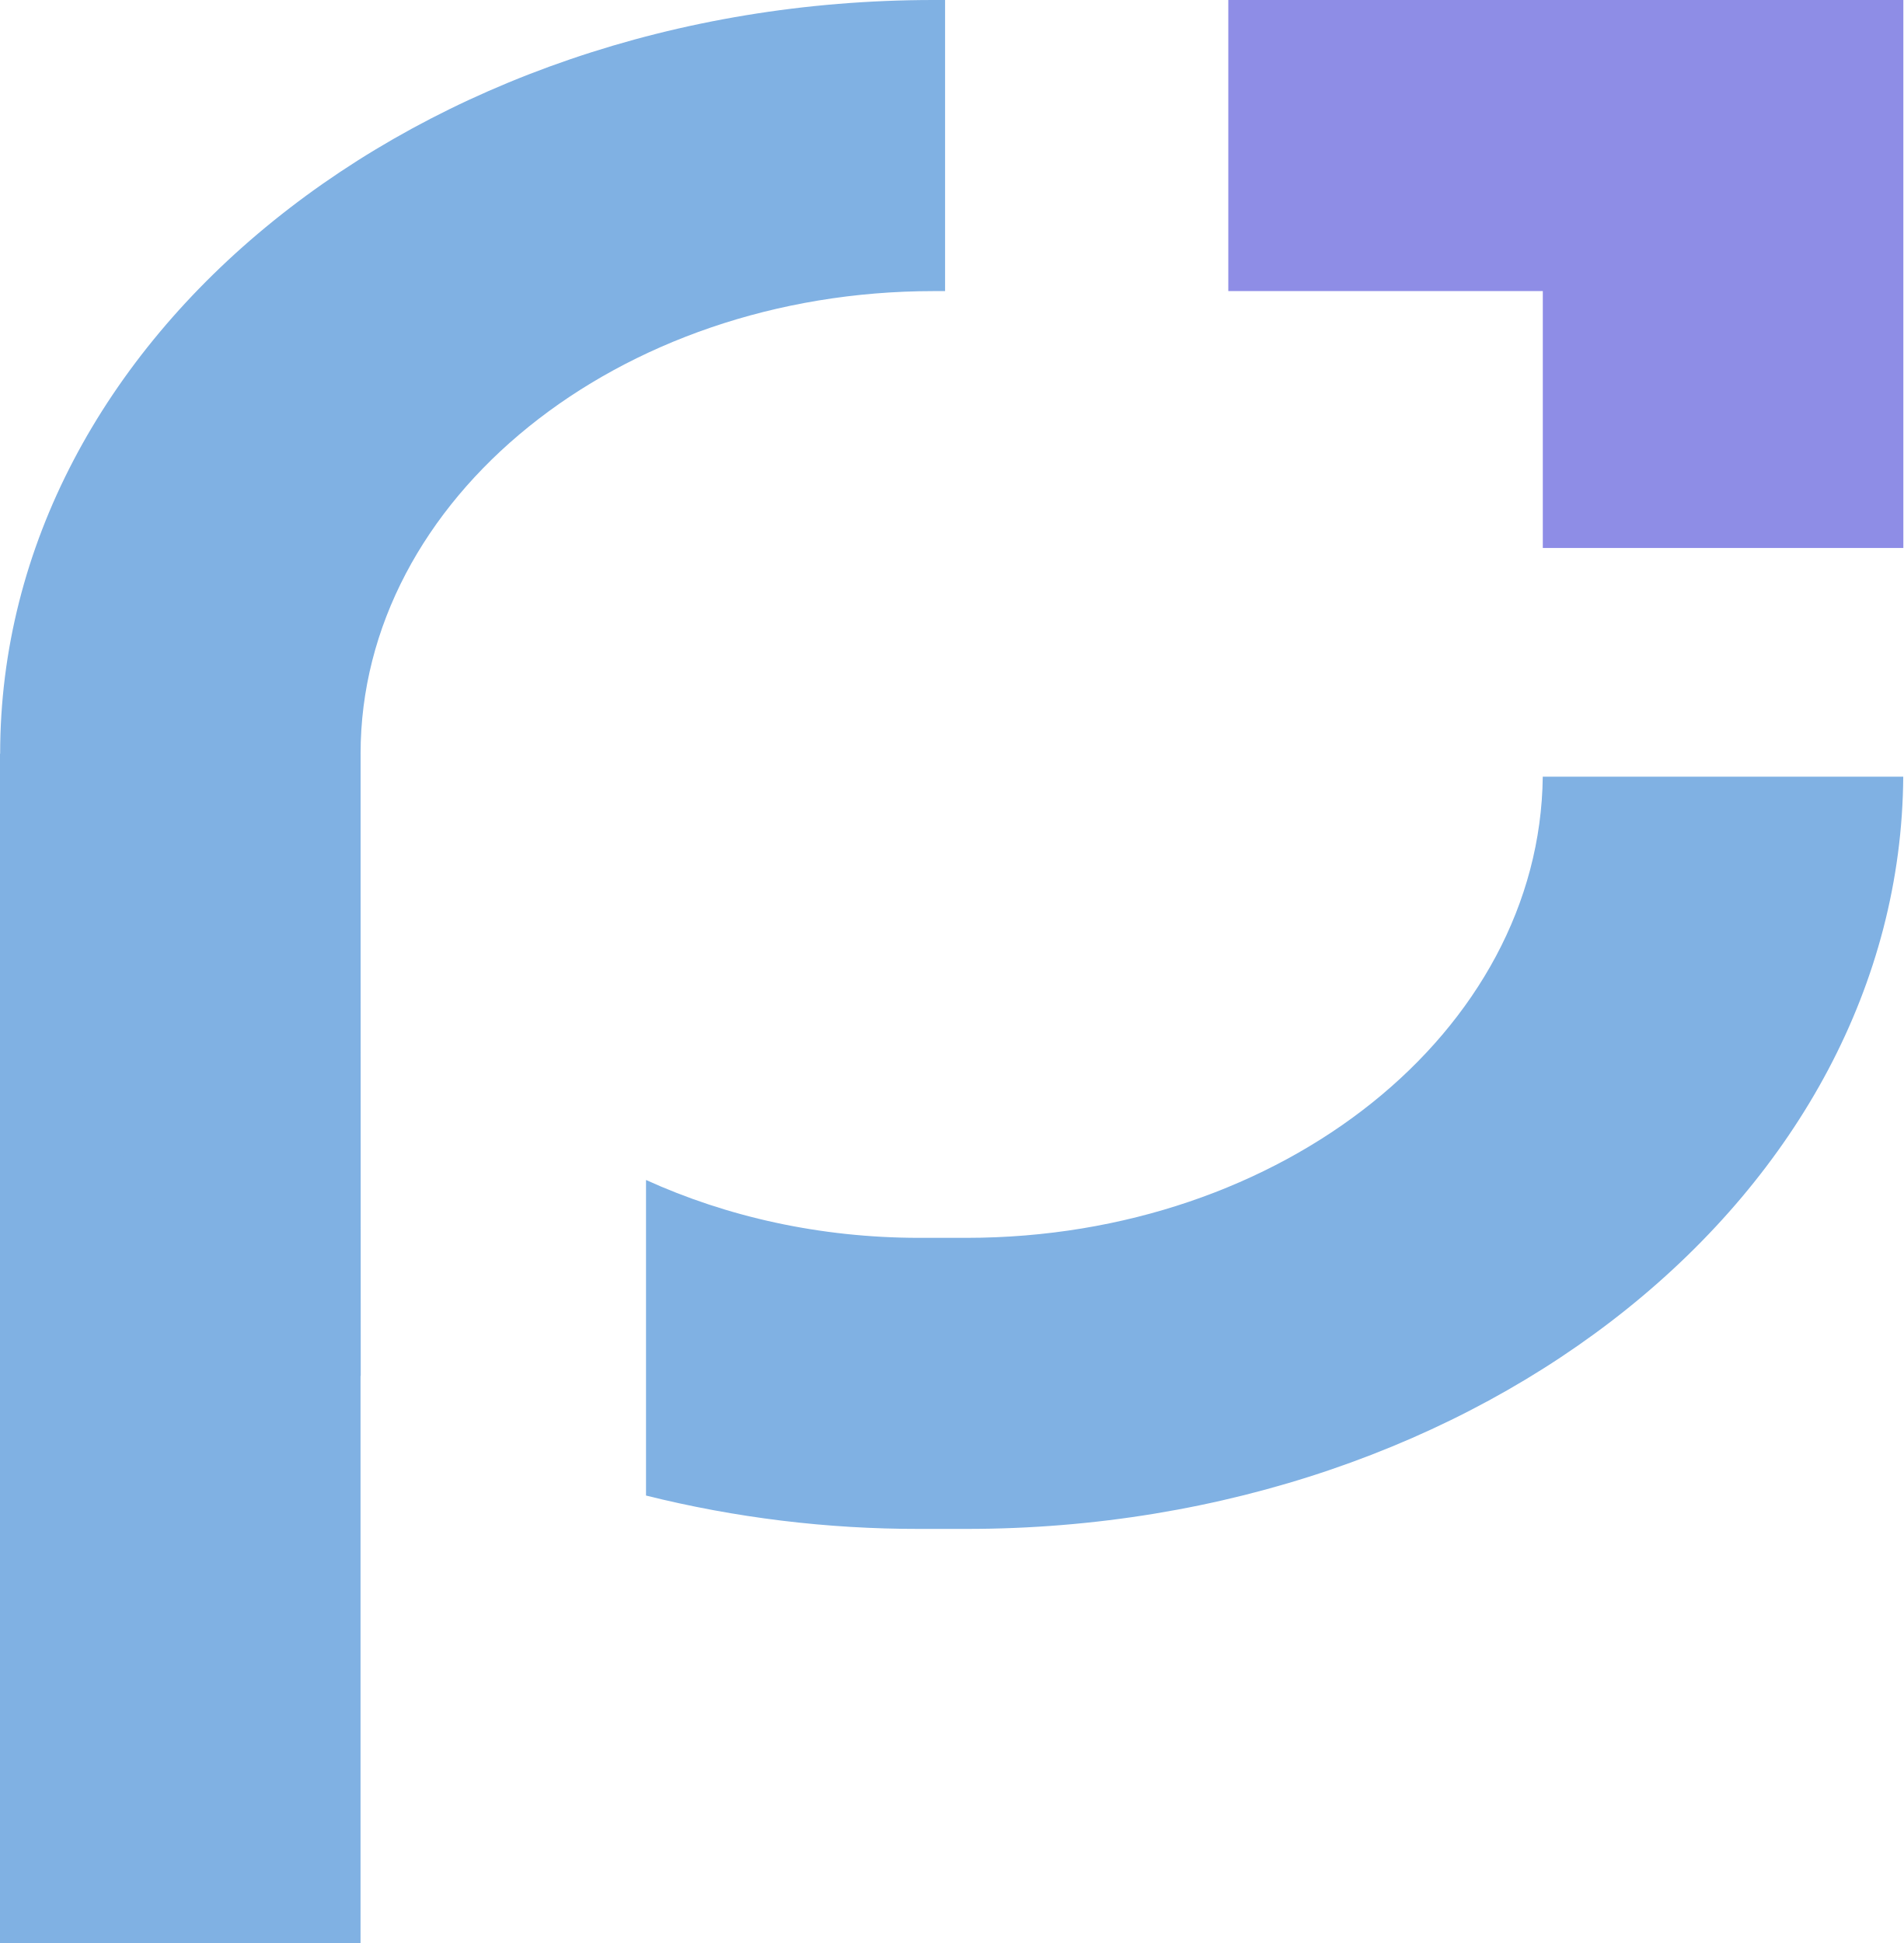
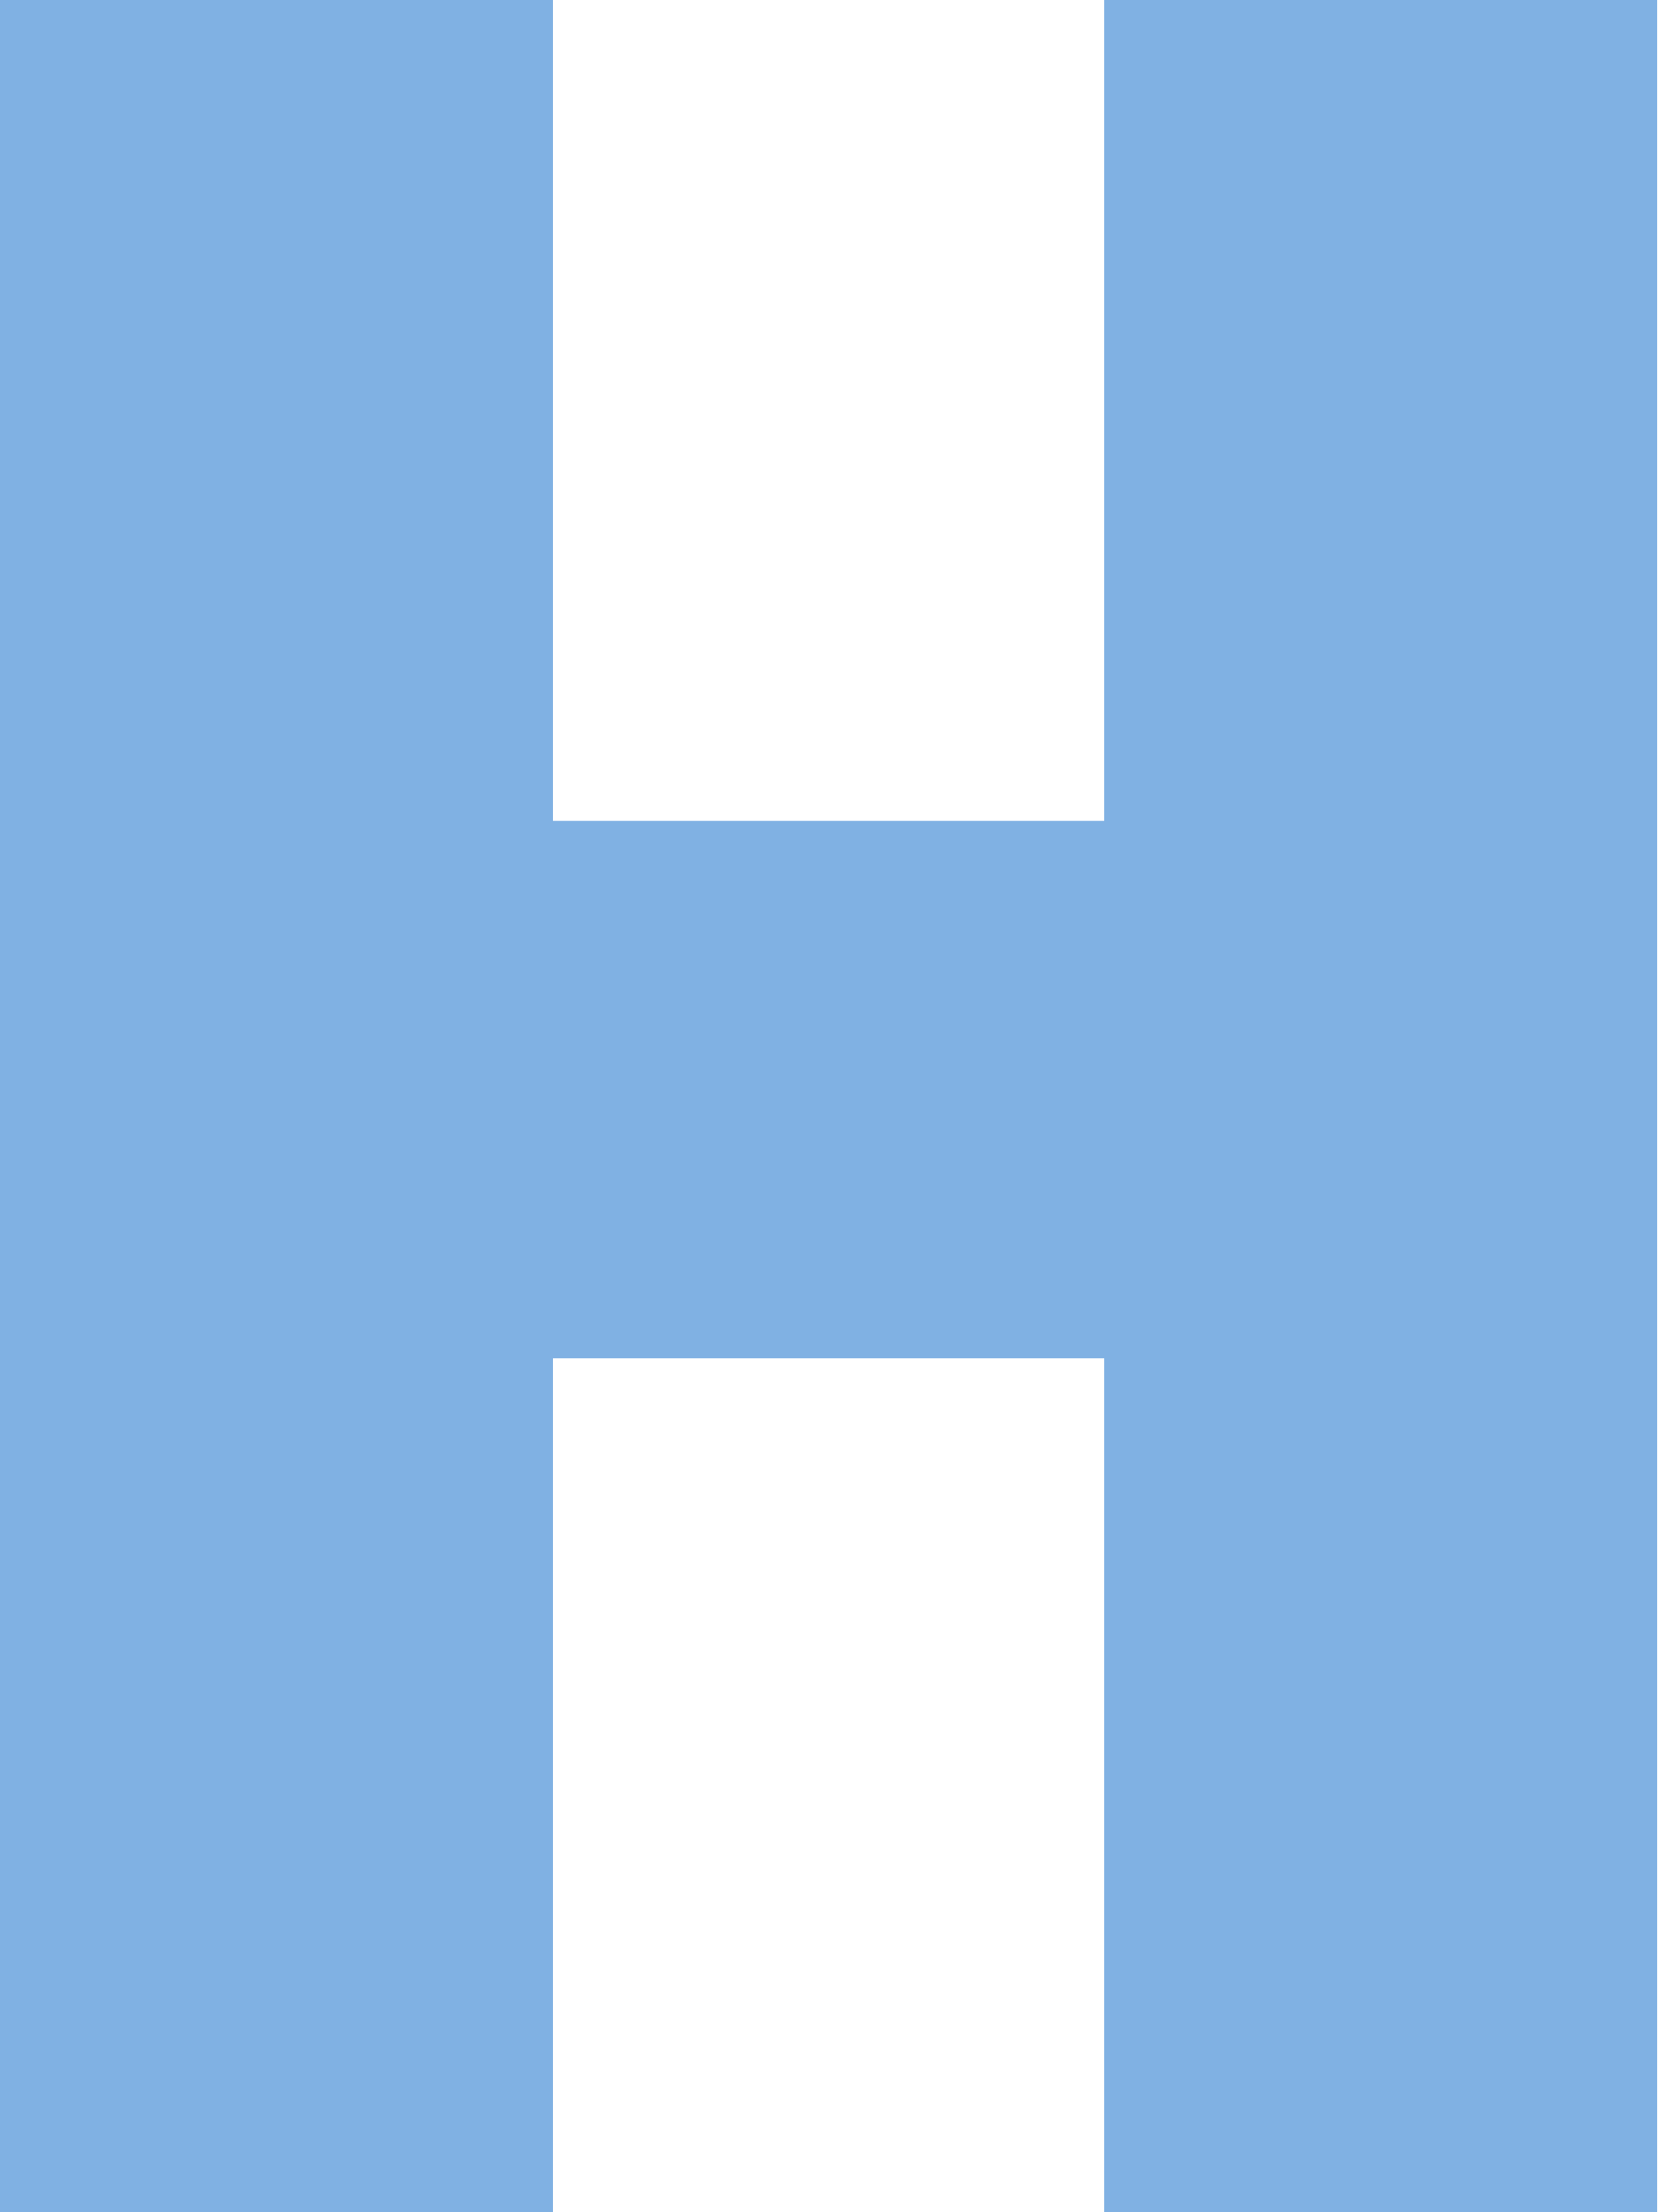
- <svg xmlns="http://www.w3.org/2000/svg" id="Layer_1" data-name="Layer 1" viewBox="0 0 1156 1180">
-   <defs>
-     <style>.cls-1{fill:#8e8de6;}.cls-2{fill:#80b1e3;}</style>
-   </defs>
-   <polygon class="cls-1" points="937.03 332.79 1156 332.79 1156 0 746.01 0 746.01 176.77 937.03 176.77 937.03 332.79" />
-   <rect class="cls-2" y="457.75" width="218.97" height="722.25" />
-   <path class="cls-2" d="M391,637.79v-20c0-154.94,156.15-281,348.08-281H746V160h-6.91c-313.17,0-567,204.94-567,457.75v20c0,145.86,85.86,275.52,219,357.9Z" transform="translate(-172 -160)" />
-   <path class="cls-2" d="M1109,631.67C1107.29,786.33,951,911.75,759,911.75H730.36c-60.28,0-116.88-12.81-166-35.14v191.65a681.52,681.52,0,0,0,166,20.26H759c313.22,0,567.29-204.31,568.94-456.85Z" transform="translate(-172 -160)" />
+ <svg xmlns="http://www.w3.org/2000/svg" version="1.0" width="959pt" height="1280pt" viewBox="0 0 959 1280" preserveAspectRatio="xMidYMid meet">
+   <g transform="translate(0,1280) scale(0.1,-0.1)" fill="#80b1e3" stroke="none">
+     <path d="M0 6400 l0 -6400 1600 0 1600 0 0 2470 0 2470 1595 0 1595 0 0 -2470 0 -2470 1600 0 1600 0 0 6400 0 6400 -1600 0 -1600 0 0 -2375 0 -2375 -1595 0 -1595 0 0 2375 0 2375 -1600 0 -1600 0 0 -6400z" />
+   </g>
</svg>
